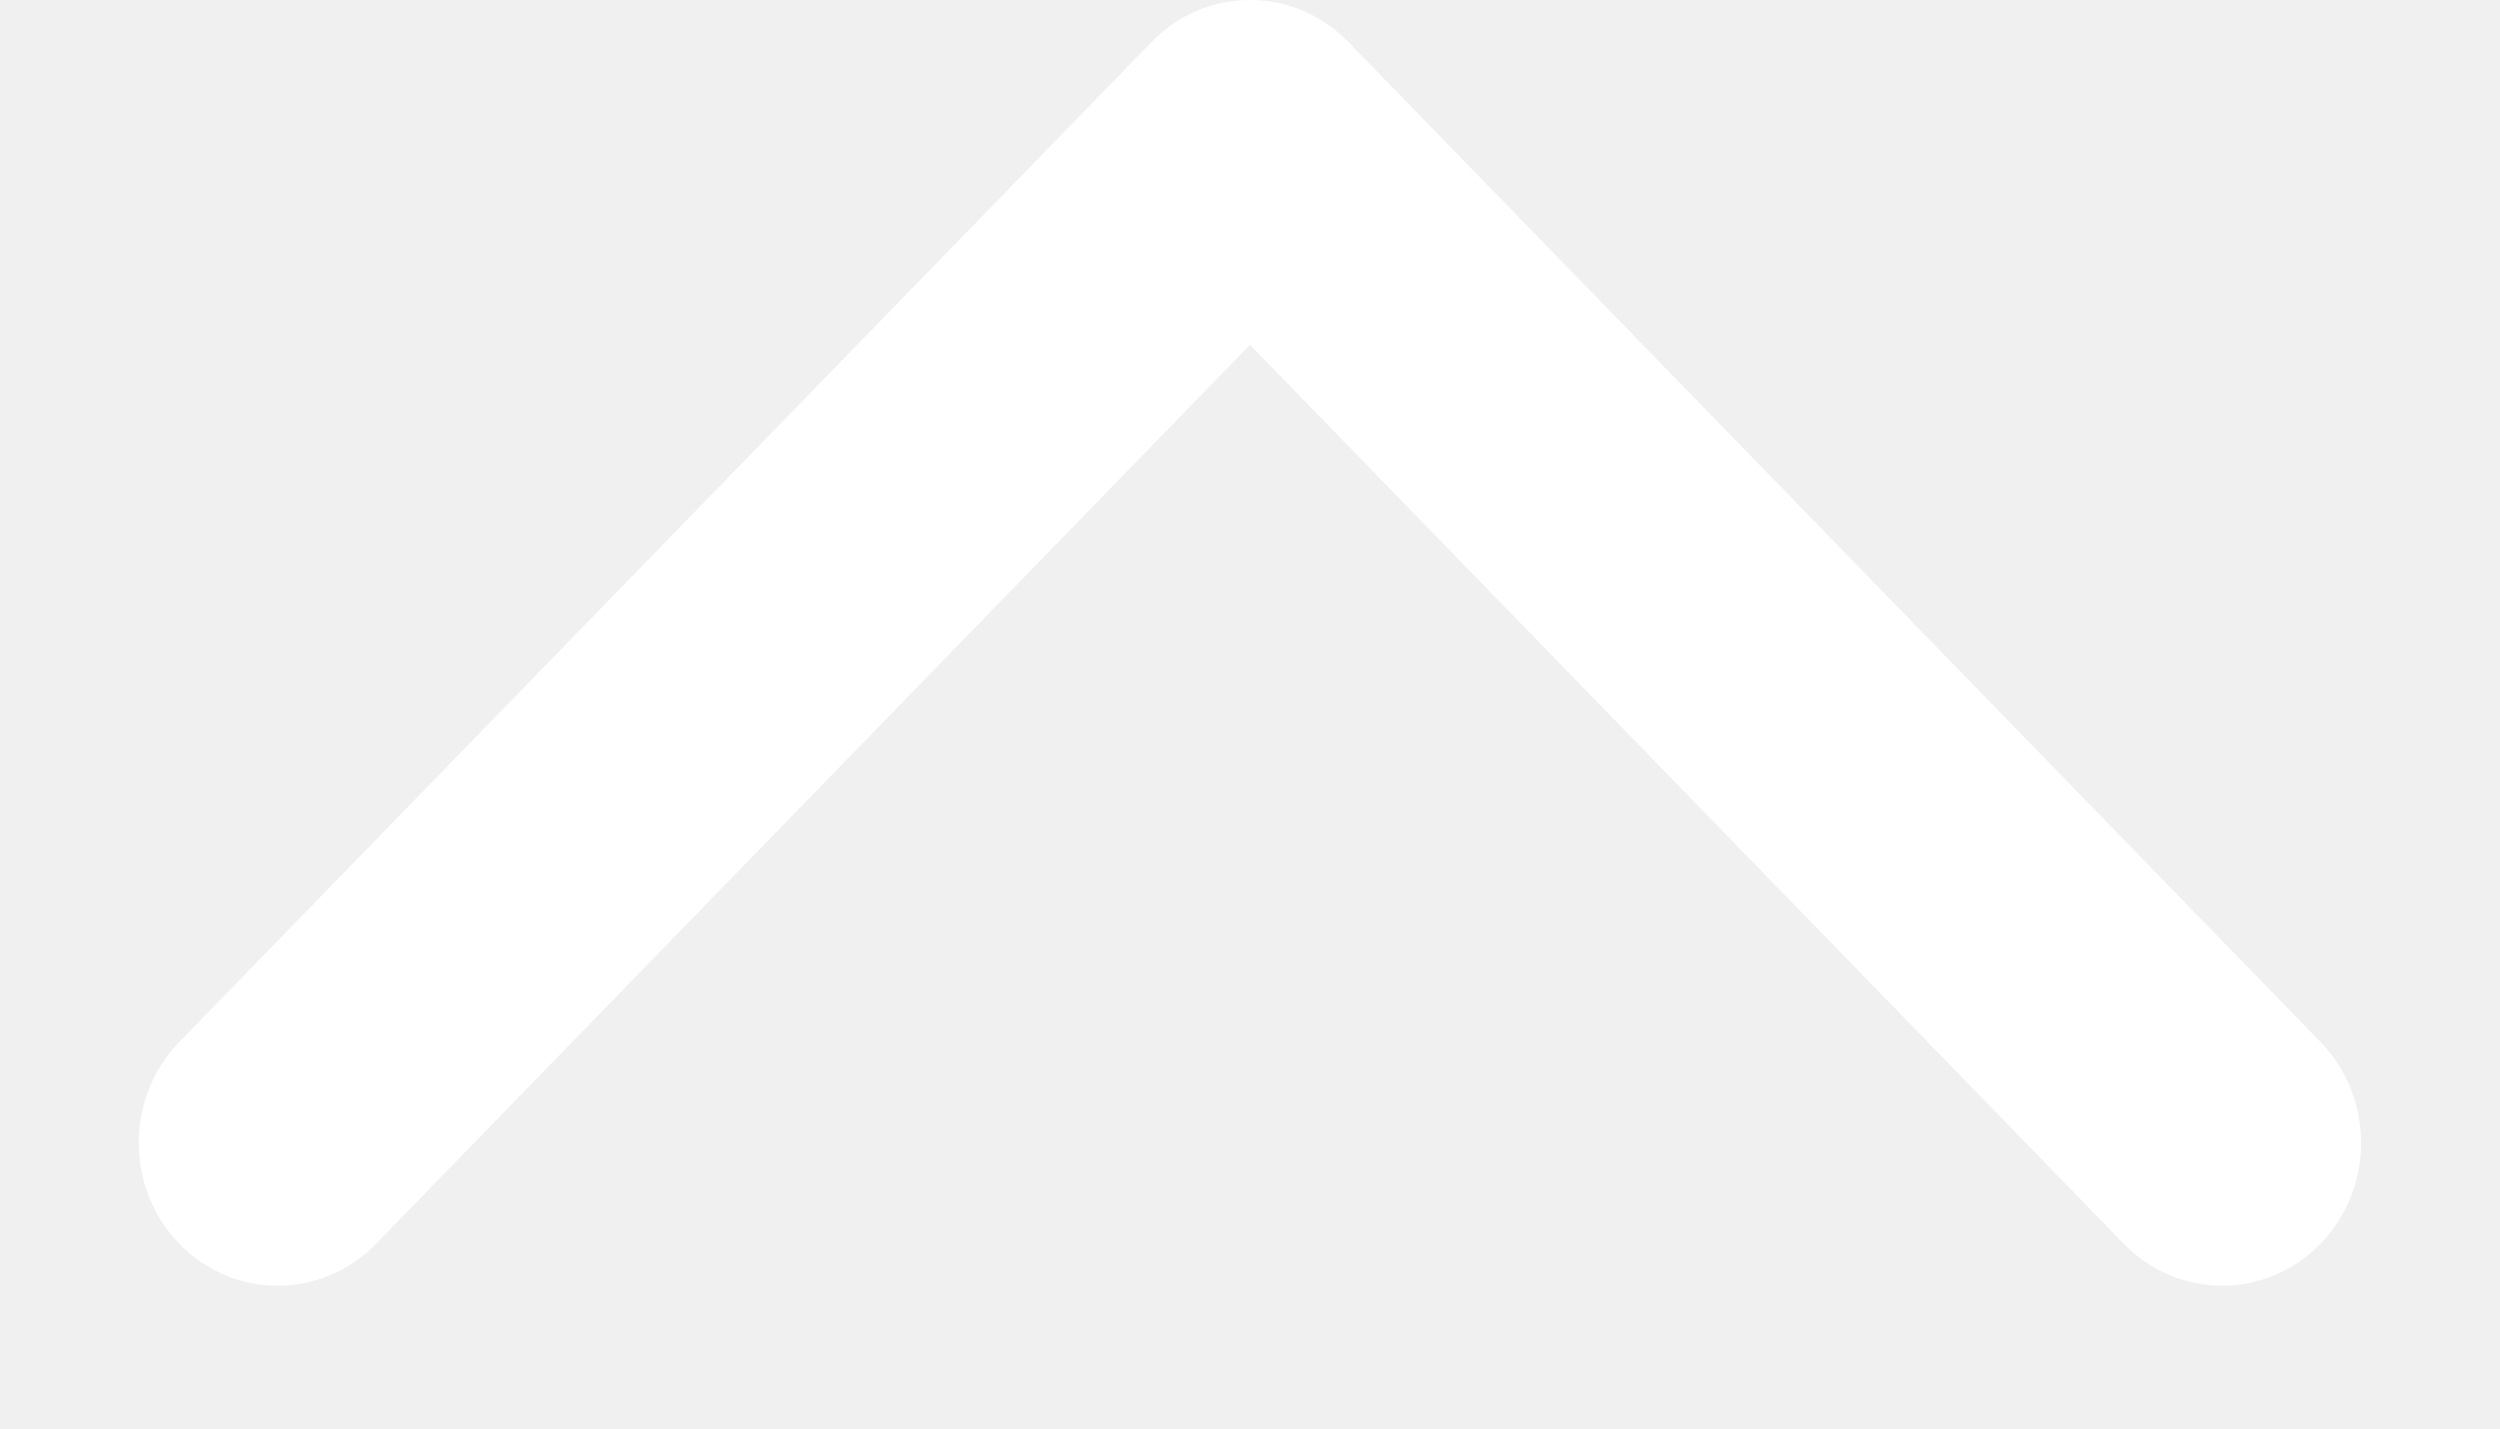
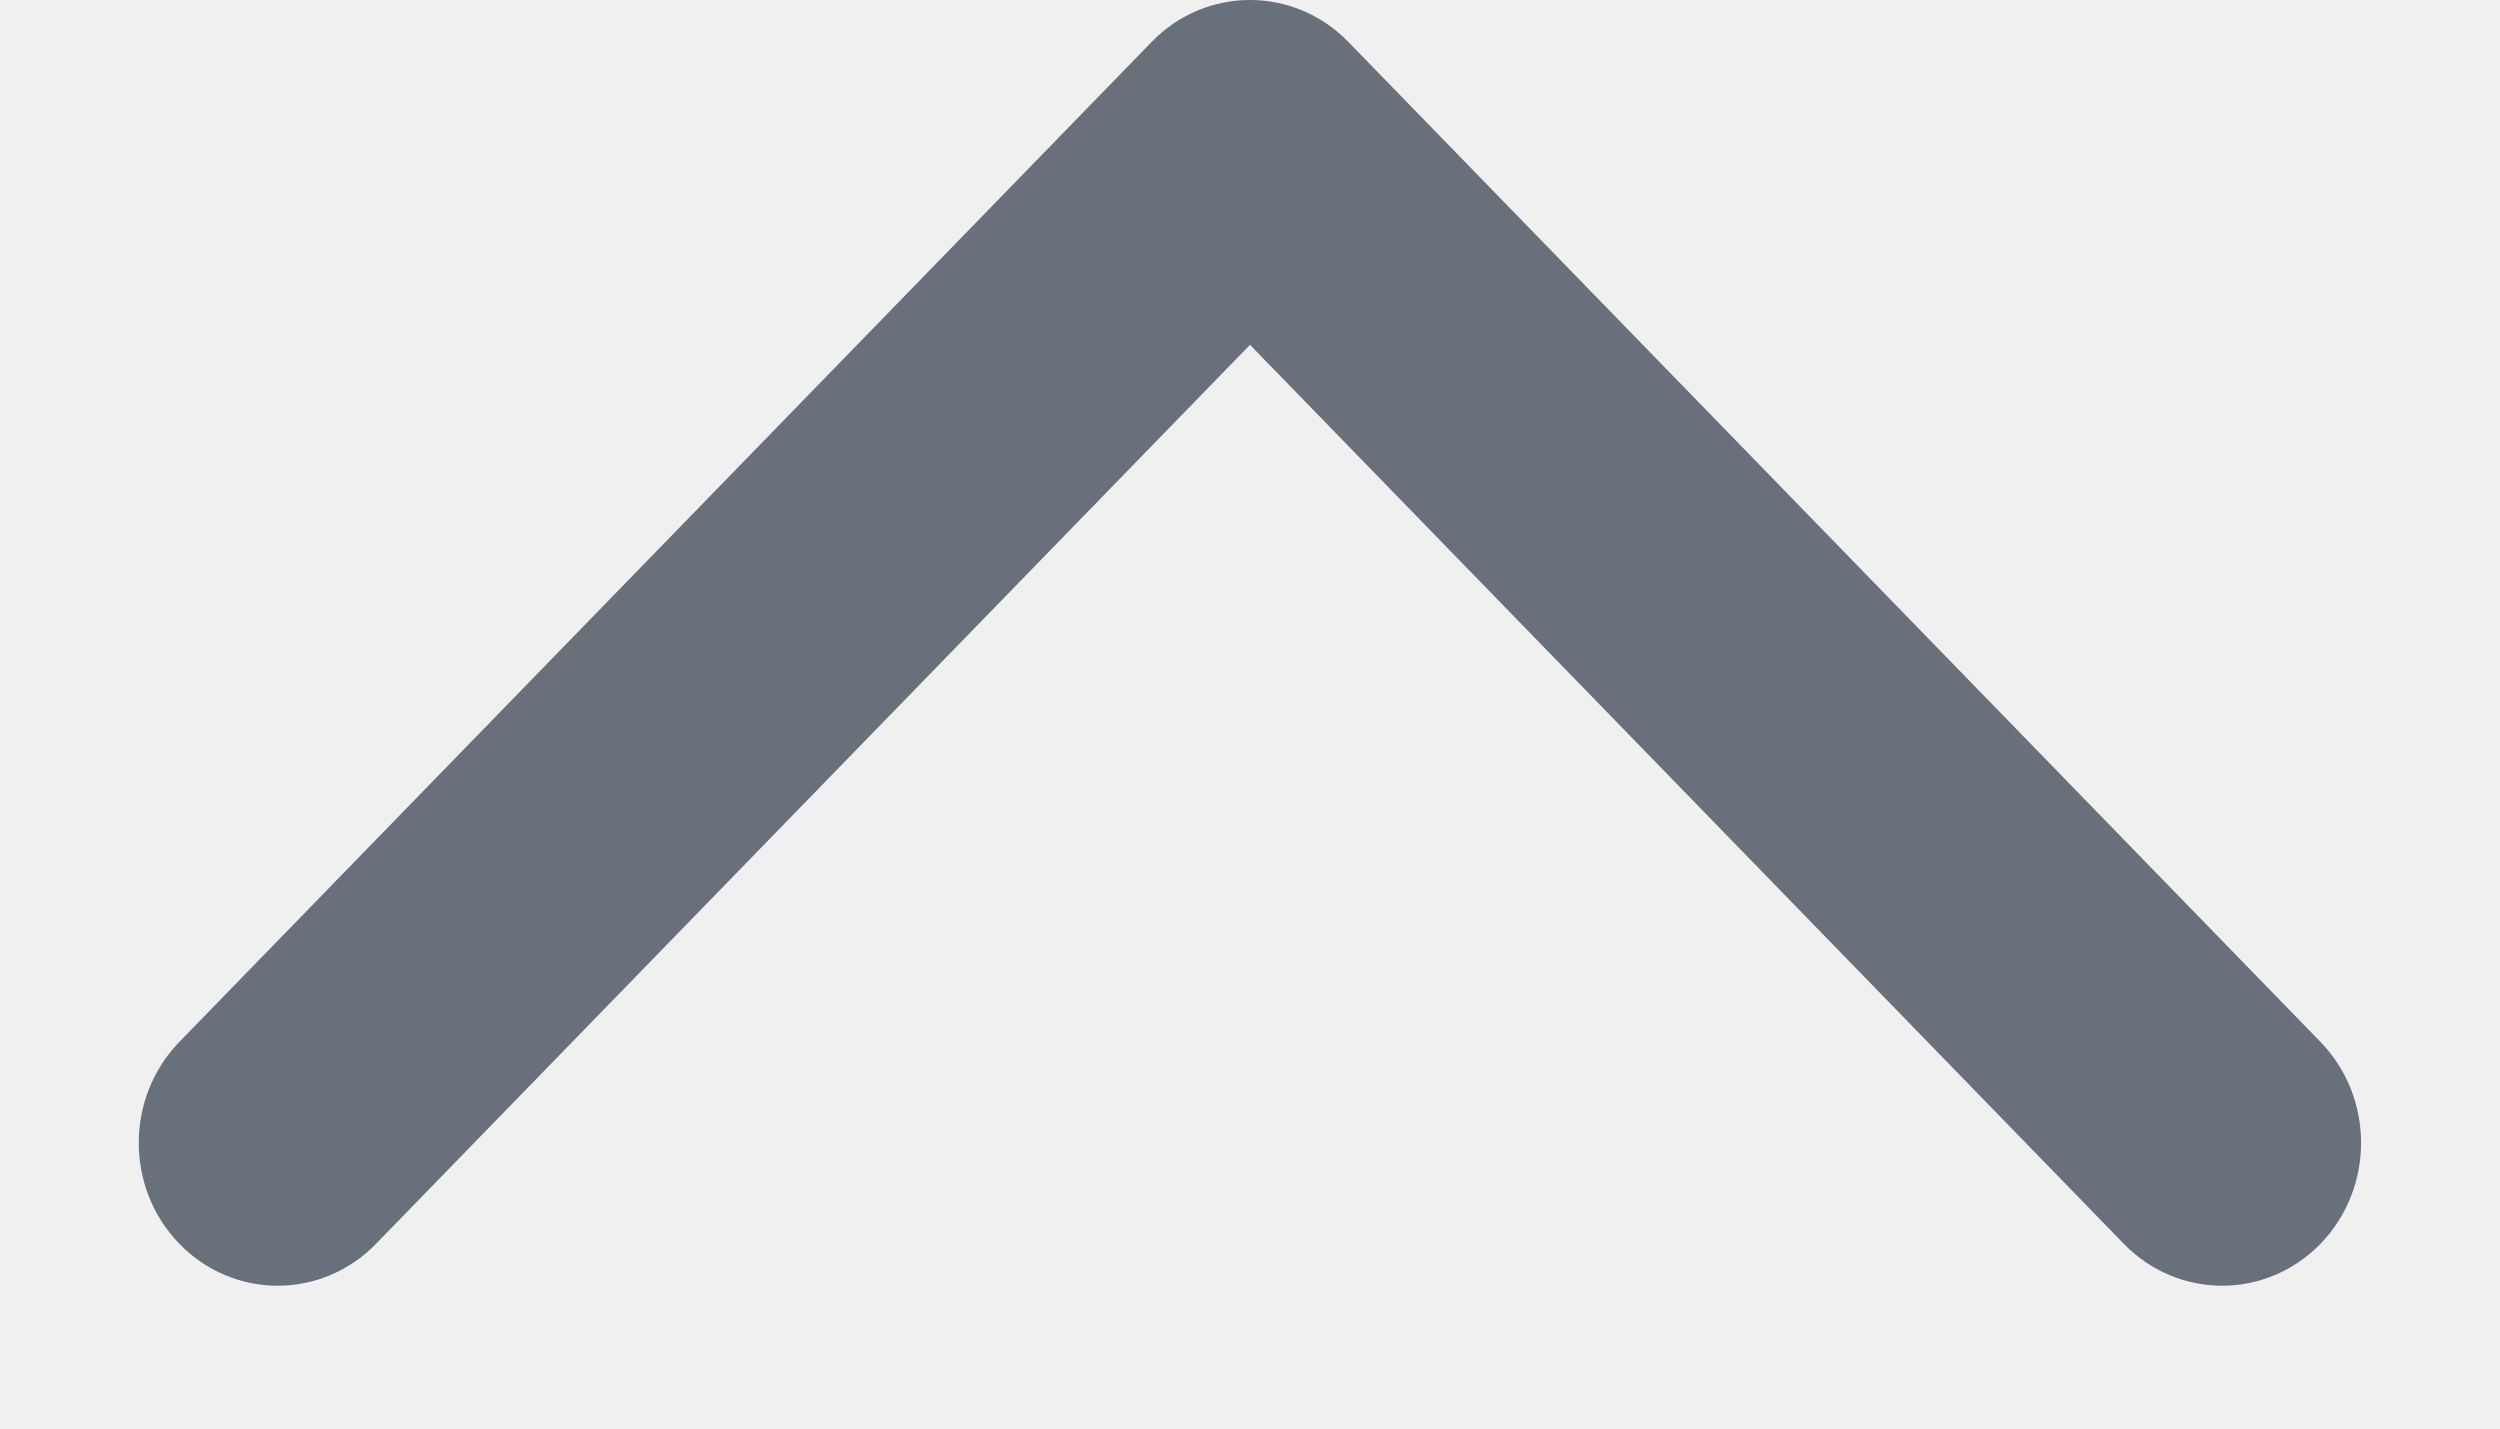
<svg xmlns="http://www.w3.org/2000/svg" width="14" height="8" viewBox="0 0 14 8" fill="none">
-   <path fill-rule="evenodd" clip-rule="evenodd" d="M6.45 0.234C6.753 -0.078 7.246 -0.078 7.55 0.234L12.994 5.834C13.298 6.147 13.298 6.653 12.994 6.966C12.69 7.278 12.198 7.278 11.894 6.966L7 1.931L2.105 6.966C1.801 7.278 1.309 7.278 1.005 6.966C0.701 6.653 0.701 6.147 1.005 5.834L6.45 0.234Z" fill="white" />
+   <path fill-rule="evenodd" clip-rule="evenodd" d="M6.45 0.234C6.753 -0.078 7.246 -0.078 7.55 0.234L12.994 5.834C13.298 6.147 13.298 6.653 12.994 6.966C12.69 7.278 12.198 7.278 11.894 6.966L7 1.931L2.105 6.966C1.801 7.278 1.309 7.278 1.005 6.966C0.701 6.653 0.701 6.147 1.005 5.834L6.45 0.234Z" fill="#67707B" />
</svg>
